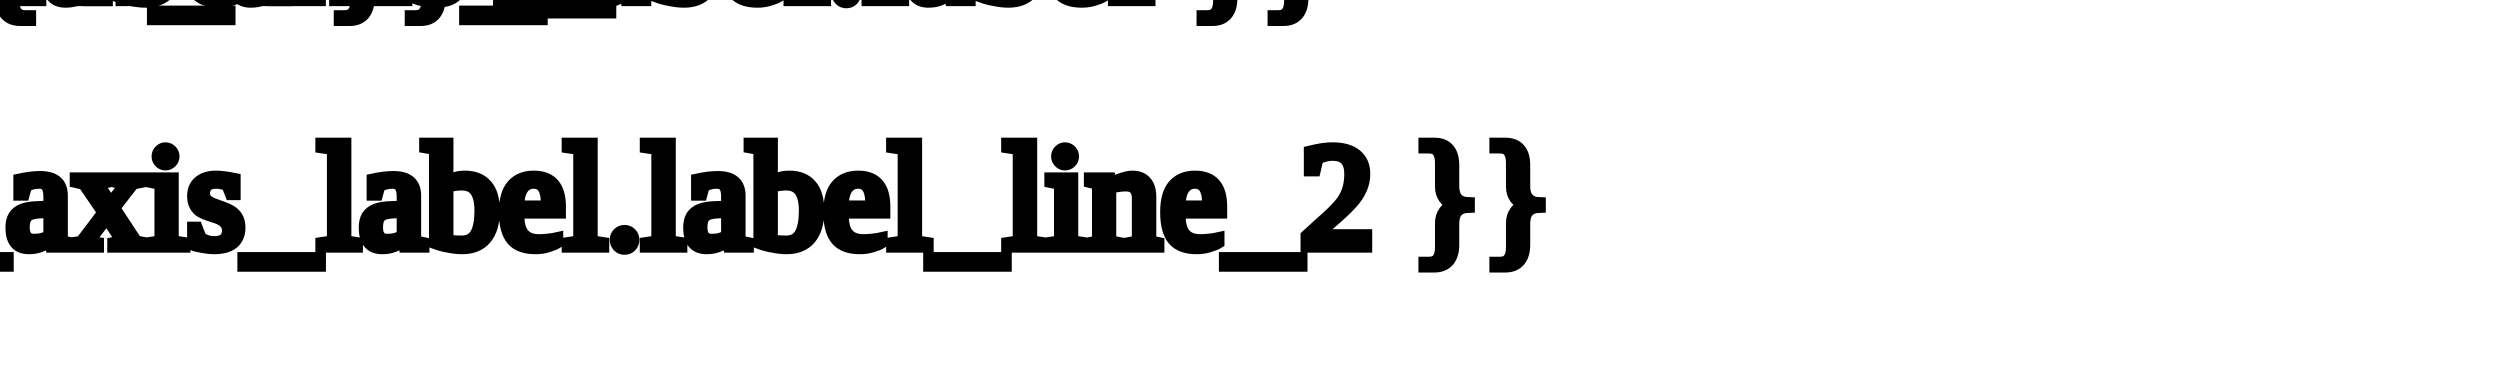
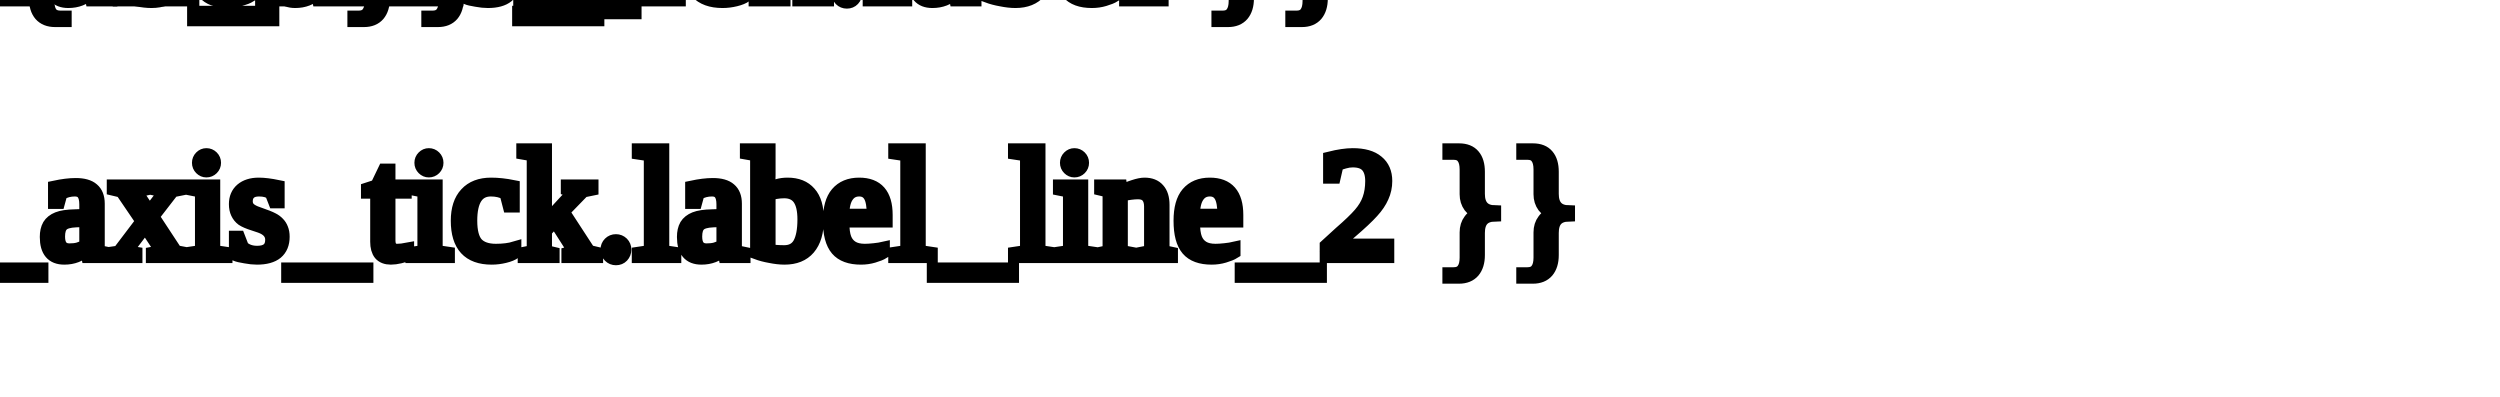
<svg xmlns="http://www.w3.org/2000/svg" aria-hidden="true" viewBox="0 0 {{ metric.chart_width }} {{ metric.chart_height }}" width="100%" height="{{ metric.chart_height }}" stroke="currentColor" stroke-width="1" fill="none">
  <g transform="translate(50)">
    <g stroke-width="3">
      <line x1="0" x2="{{ metric.graph_width }}" y1="{{ metric.graph_height }}" y2="{{ metric.graph_height }}" />
-             {% for x_axis_label in x_axis_labels %}
-                 <line x1="{{ x_axis_label.x }}" x2="{{ x_axis_label.x }}" y1="{{ metric.graph_height }}" y2="{{ metric.x_axis_tick_y2 }}" />
+             {% for x_axis_tick in x_axis %}
+                 <line x1="{{ x_axis_tick.x_position }}" x2="{{ x_axis_tick.x_position }}" y1="{{ metric.graph_height }}" y2="{{ metric.x_axis_tick_y2 }}" />
            {% endfor %}
            <line x1="0" x2="0" y1="0" y2="{{ metric.graph_height }}" />
-             {% for y_axis_label in metric.y_axis_labels %}
-                 <line x1="-10" x2="0" y1="{{ y_axis_label.y }}" y2="{{ y_axis_label.y }}" />
+             {% for y_axis_tick in metric.y_axis %}
+                 <line x1="-10" x2="0" y1="{{ y_axis_tick.y_position }}" y2="{{ y_axis_tick.y_position }}" />
            {% endfor %}
        </g>
    <line x1="{{ metric.graph_width }}" x2="{{ metric.graph_width }}" y1="0" y2="{{ metric.graph_height }}" />
    <g fill="currentColor">
-             {% for x_axis_label in x_axis_labels %}
-                 <text text-anchor="middle" x="{{ x_axis_label.x }}" y="{{ metric.x_axis_label_y }}">
-                     {{ x_axis_label.label }}
+             {% for x_axis_tick in x_axis %}
+                 <text text-anchor="middle" x="{{ x_axis_tick.x_position }}" y="{{ x_axis_tick.y_position }}">
+                     {{ x_axis_tick.label }}
                </text>
-                 {% if x_axis_label.label_line_2 %}
-                     <text text-anchor="middle" x="{{ x_axis_label.x }}" y="{{ metric.x_axis_label_y }}">
-         <tspan dy="20">{{ x_axis_label.label_line_2 }}</tspan>
+                 {% if x_axis_tick.label_line_2 %}
+                     <text text-anchor="middle" x="{{ x_axis_tick.x_position }}" y="{{ x_axis_tick.y_position }}">
+         <tspan dy="20">{{ x_axis_tick.label_line_2 }}</tspan>
      </text>
                {% endif %}
            {% endfor %}
-             {% for y_axis_label in metric.y_axis_labels %}
-                 <line x1="0" x2="{{ metric.graph_width }}" y1="{{ y_axis_label.y }}" y2="{{ y_axis_label.y }}" />
-       <text alignment-baseline="middle" text-anchor="end" x="-12" y="{{ y_axis_label.y }}">{{ y_axis_label.label }}</text>
+             {% for y_axis_tick in metric.y_axis %}
+                 <line x1="0" x2="{{ metric.graph_width }}" y1="{{ y_axis_tick.y_position }}" y2="{{ y_axis_tick.y_position }}" />
+       <text alignment-baseline="middle" text-anchor="end" x="-12" y="{{ y_axis_tick.y_position }}">{{ y_axis_tick.label }}</text>
            {% endfor %}
        </g>
    <g stroke-width="3" stroke="#1d70b8">
      <polyline points="                 {% for row in metric.previous_month_rows %}                     {{ row.x }},{{ row.y }}                 {% endfor %}" />
      <polyline stroke-dasharray="5" points="                 {% for row in metric.current_month_rows %}                     {{ row.x }},{{ row.y }}                 {% endfor %}" />
    </g>
  </g>
</svg>
